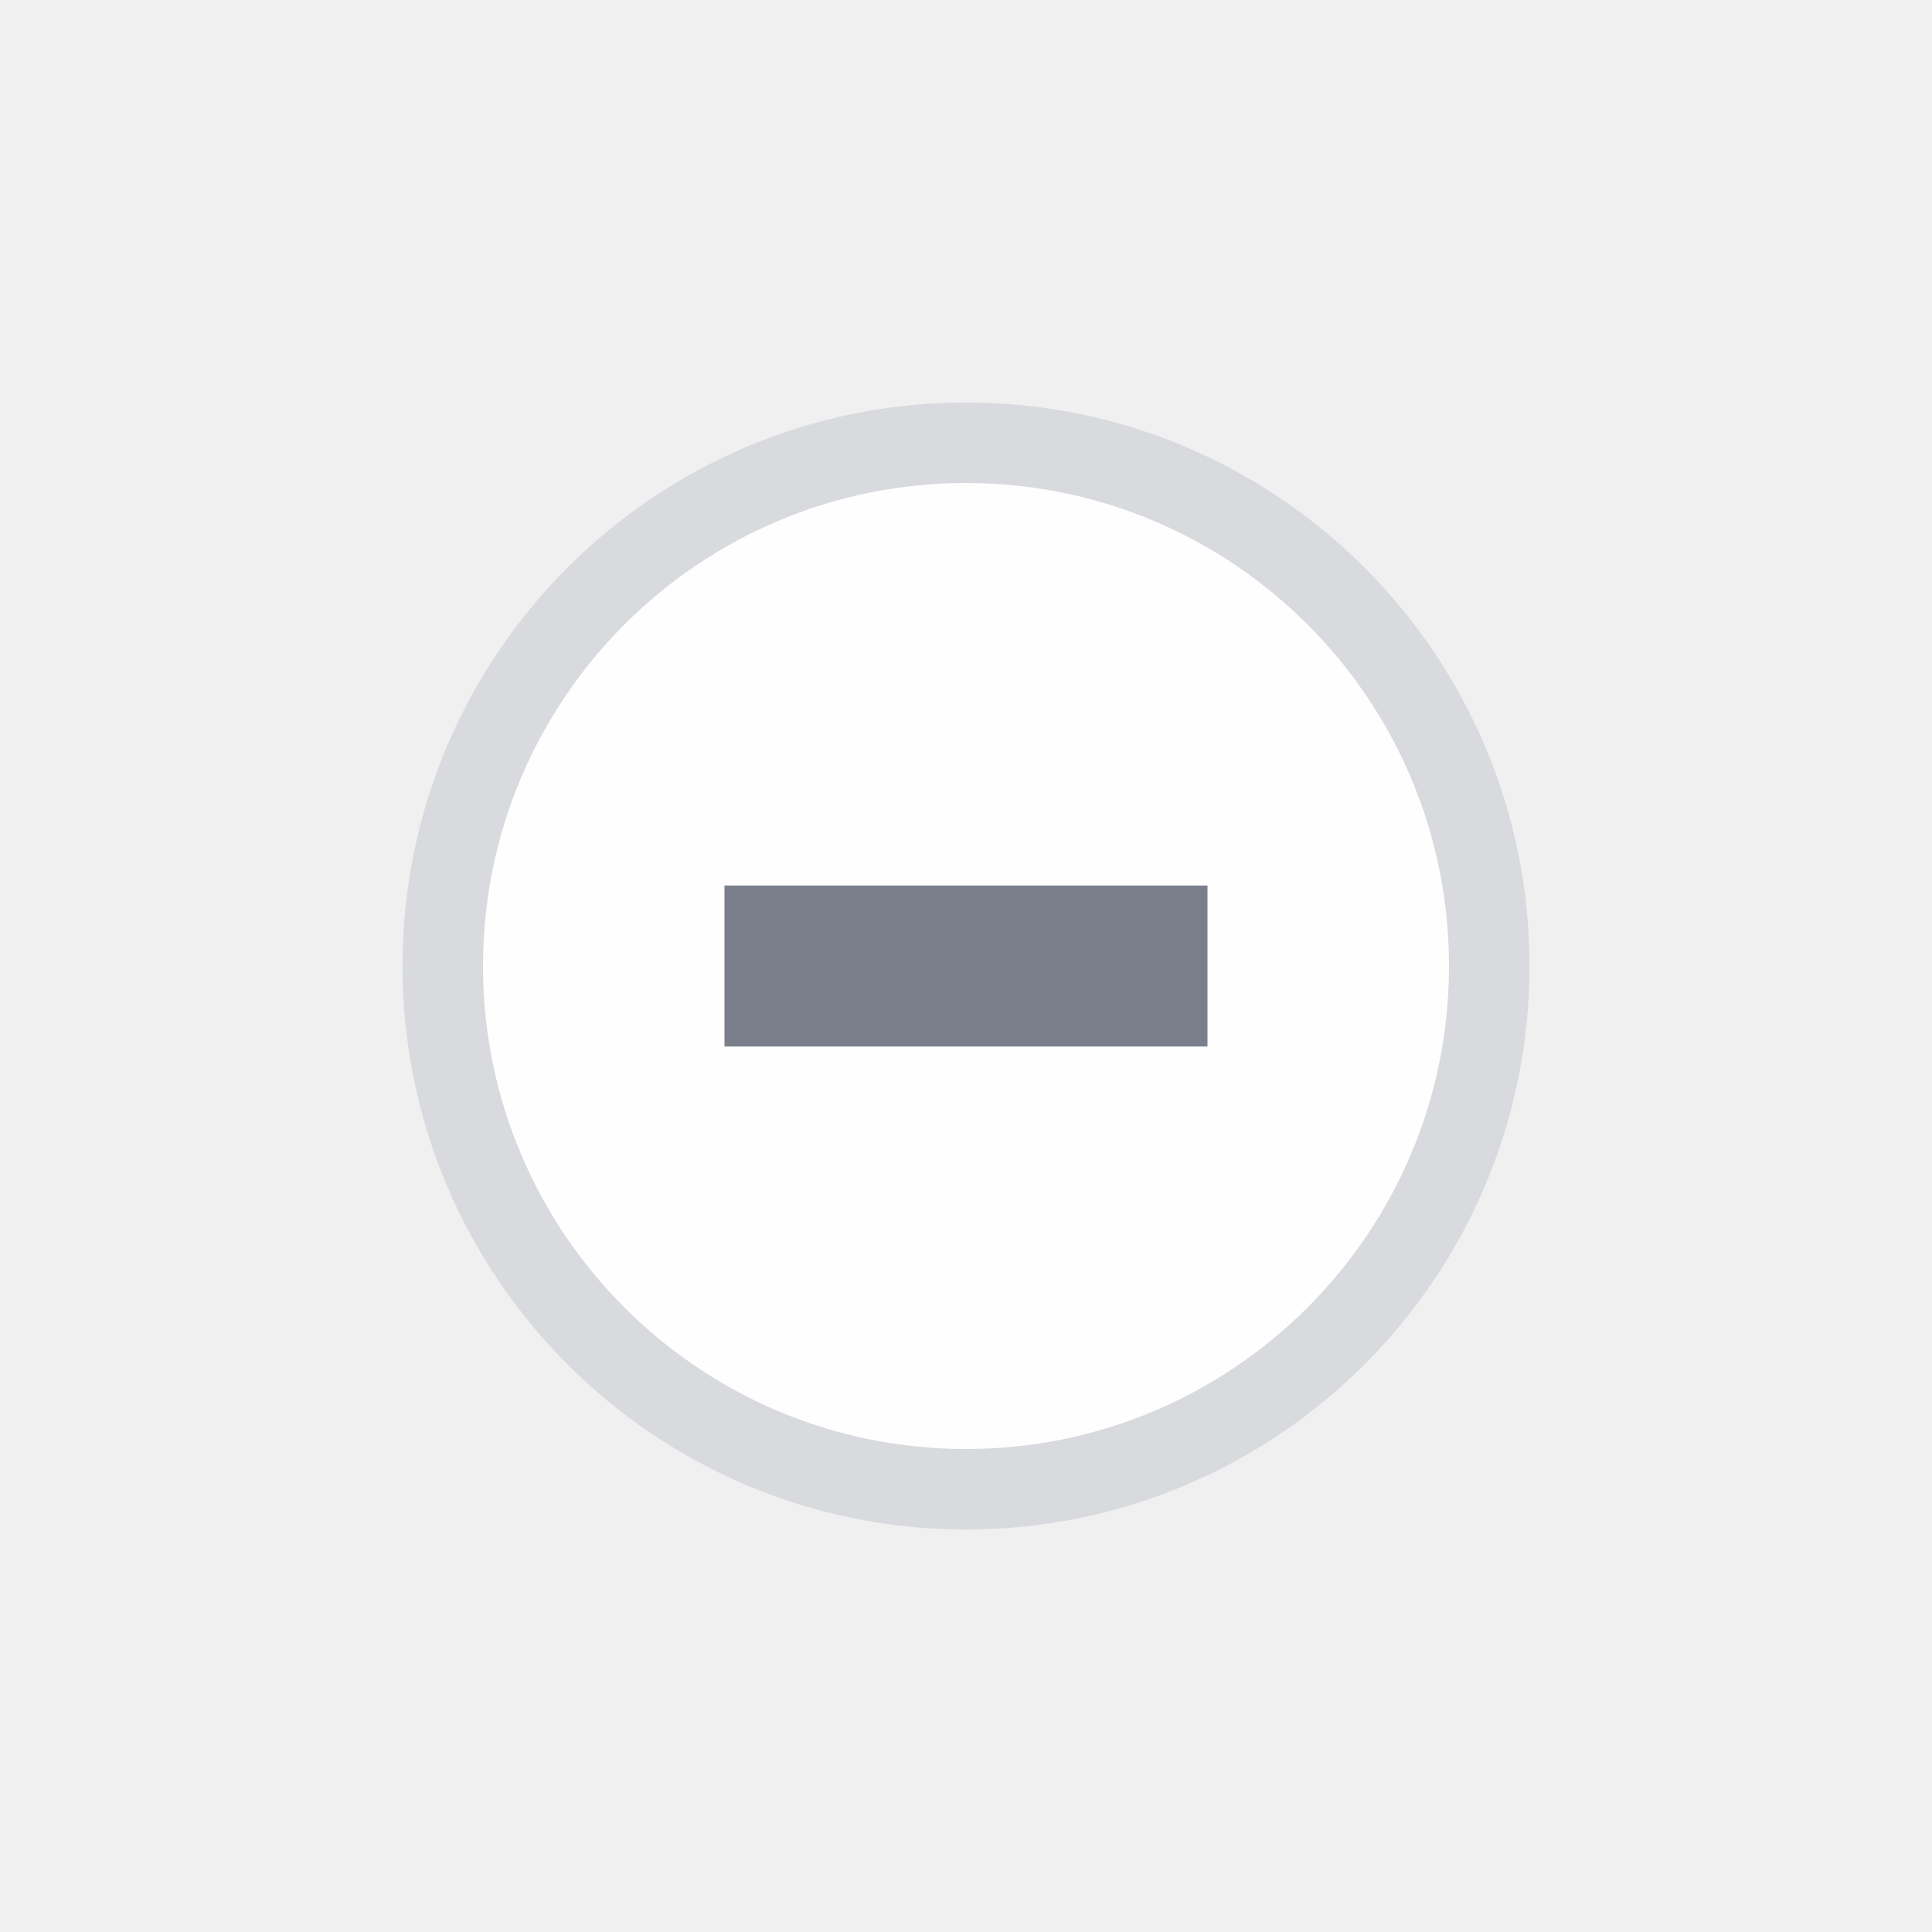
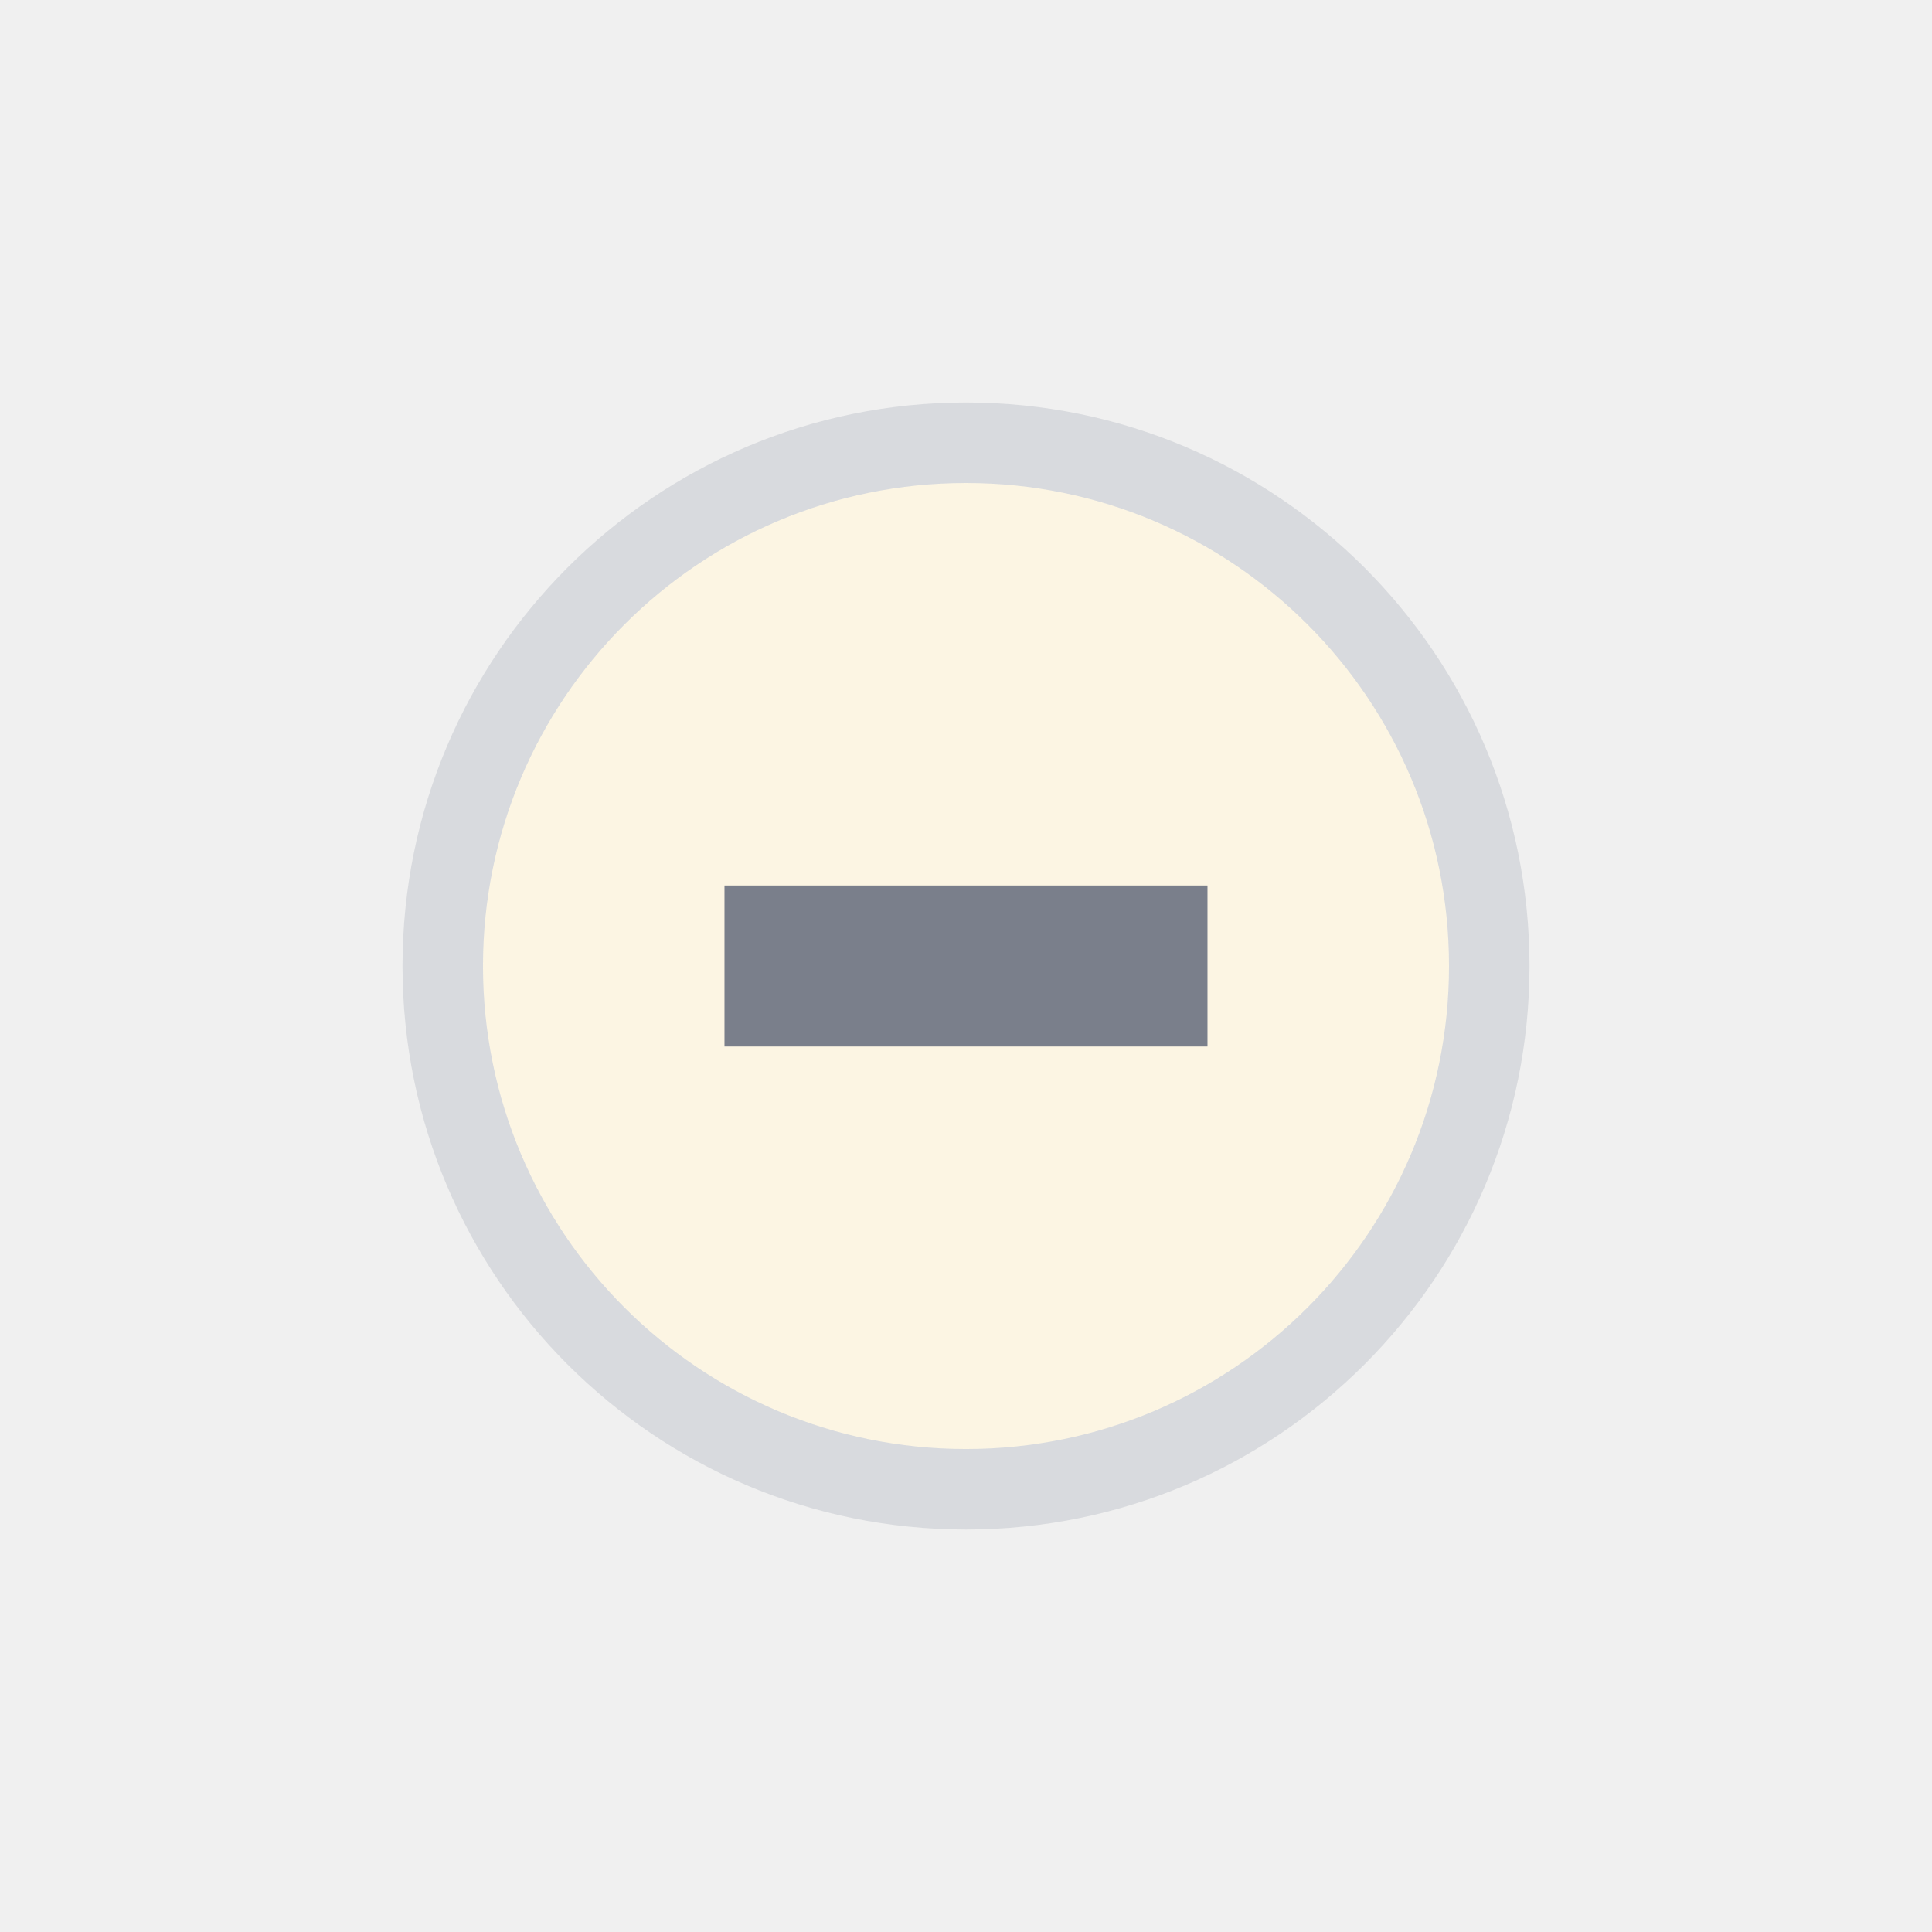
<svg xmlns="http://www.w3.org/2000/svg" width="24" height="24" id="svg4306" version="1.1" style="enable-background:new">
  <defs id="defs4308">
    <linearGradient id="linearGradient3770">
      <stop style="stop-color:#000000;stop-opacity:0.628;" offset="0" id="stop3772" />
      <stop style="stop-color:#000000;stop-opacity:0.498;" offset="1" id="stop3774" />
    </linearGradient>
    <linearGradient id="linearGradient4882">
-       <stop style="stop-color:#ffffff;stop-opacity:1;" offset="0" id="stop4884" />
-       <stop style="stop-color:#ffffff;stop-opacity:0;" offset="1" id="stop4886" />
+       <stop style="stop-color:#fdf6e3;stop-opacity:1;" offset="0" id="stop4884" />
+       <stop style="stop-color:#fdf6e3;stop-opacity:0;" offset="1" id="stop4886" />
    </linearGradient>
    <linearGradient id="linearGradient3784-6">
-       <stop style="stop-color:#ffffff;stop-opacity:0.216;" offset="0" id="stop3786-4" />
-       <stop style="stop-color:#ffffff;stop-opacity:0;" offset="1" id="stop3788-6" />
+       <stop style="stop-color:#fdf6e3;stop-opacity:0.216;" offset="0" id="stop3786-4" />
+       <stop style="stop-color:#fdf6e3;stop-opacity:0;" offset="1" id="stop3788-6" />
    </linearGradient>
    <linearGradient id="linearGradient4892">
      <stop id="stop4894" offset="0" style="stop-color:#2f3a42;stop-opacity:1;" />
      <stop id="stop4896" offset="1" style="stop-color:#1d242a;stop-opacity:1;" />
    </linearGradient>
    <linearGradient id="linearGradient4882-4">
      <stop id="stop4884-9" offset="0" style="stop-color:#728495;stop-opacity:1;" />
      <stop id="stop4886-9" offset="1" style="stop-color:#617c95;stop-opacity:0;" />
    </linearGradient>
  </defs>
  <g id="layer1" transform="translate(0,-1028.362)">
    <g style="display:inline" id="titlebutton-min-hover" transform="translate(-480,1218)">
      <g id="g4909" style="display:inline;opacity:1" transform="translate(-781,-432.6378)">
-         <ellipse cy="255" cx="1273" style="display:inline;opacity:0.95;fill:#ffffff;fill-opacity:1;stroke:none;stroke-width:0;stroke-linecap:butt;stroke-linejoin:miter;stroke-miterlimit:4;stroke-dasharray:none;stroke-dashoffset:0;stroke-opacity:1" id="path4068-7-5-9-6-7-2-1" rx="6" ry="6" />
+         <ellipse cy="255" cx="1273" style="display:inline;opacity:0.95;fill:#fdf6e3;fill-opacity:1;stroke:none;stroke-width:0;stroke-linecap:butt;stroke-linejoin:miter;stroke-miterlimit:4;stroke-dasharray:none;stroke-dashoffset:0;stroke-opacity:1" id="path4068-7-5-9-6-7-2-1" rx="6" ry="6" />
        <path style="display:inline;opacity:0.15;fill:#525d76;fill-opacity:1;stroke:none;stroke-width:0;stroke-linecap:butt;stroke-linejoin:miter;stroke-miterlimit:4;stroke-dasharray:none;stroke-dashoffset:0;stroke-opacity:1" d="m 1273,248 a 7,7 0 0 0 -7,7 7,7 0 0 0 7,7 7,7 0 0 0 7,-7 7,7 0 0 0 -7,-7 z m 0,1 a 6,6 0 0 1 6,6 6,6 0 0 1 -6,6 6,6 0 0 1 -6,-6 6,6 0 0 1 6,-6 z" id="path4068-7-5-9-6-7-2-5-23" />
        <g style="display:inline;opacity:1;fill:#c0e3ff;fill-opacity:1" id="g4834-0" transform="translate(1265,247)">
          <g transform="translate(-81.0002,-967)" style="display:inline;fill:#c0e3ff;fill-opacity:1" id="layer9-3-4" />
          <g transform="translate(-81.0002,-967)" id="layer10-4-1" style="fill:#c0e3ff;fill-opacity:1" />
          <g transform="translate(-81.0002,-967)" id="layer11-2-6" style="fill:#c0e3ff;fill-opacity:1" />
          <g transform="translate(-81.0002,-967)" id="layer13-5-4" style="fill:#c0e3ff;fill-opacity:1" />
          <g transform="translate(-81.0002,-967)" id="layer14-6-0" style="fill:#c0e3ff;fill-opacity:1" />
          <g transform="translate(-81.0002,-967)" style="display:inline;fill:#c0e3ff;fill-opacity:1" id="layer15-52-1" />
          <g transform="translate(-81.0002,-967)" style="display:inline;fill:#c0e3ff;fill-opacity:1" id="g71291-3-9" />
          <g transform="translate(-81.0002,-967)" style="display:inline;fill:#c0e3ff;fill-opacity:1" id="g4953-8-2" />
          <g transform="translate(-81.0002,-967)" style="display:inline;fill:#c0e3ff;fill-opacity:1" id="layer12-45-6">
            <path style="color:#000000;font-style:normal;font-variant:normal;font-weight:normal;font-stretch:normal;font-size:medium;line-height:normal;font-family:Sans;-inkscape-font-specification:Sans;text-indent:0;text-align:start;text-decoration:none;text-decoration-line:none;letter-spacing:normal;word-spacing:normal;text-transform:none;direction:ltr;block-progression:tb;writing-mode:lr-tb;baseline-shift:baseline;text-anchor:start;display:inline;overflow:visible;visibility:visible;opacity:1;fill:#7a7f8b;fill-opacity:1;stroke:none;stroke-width:2;marker:none;enable-background:accumulate" id="rect9057-8" d="m 86,974 0,2 6,0 0,-2 z" />
          </g>
        </g>
      </g>
      <rect y="-185.638" x="484" height="16" width="16" id="rect17883-11" style="display:inline;opacity:1;fill:none;fill-opacity:1;stroke:none;stroke-width:1;stroke-linecap:butt;stroke-linejoin:miter;stroke-miterlimit:4;stroke-dasharray:none;stroke-dashoffset:0;stroke-opacity:0" />
    </g>
  </g>
</svg>
